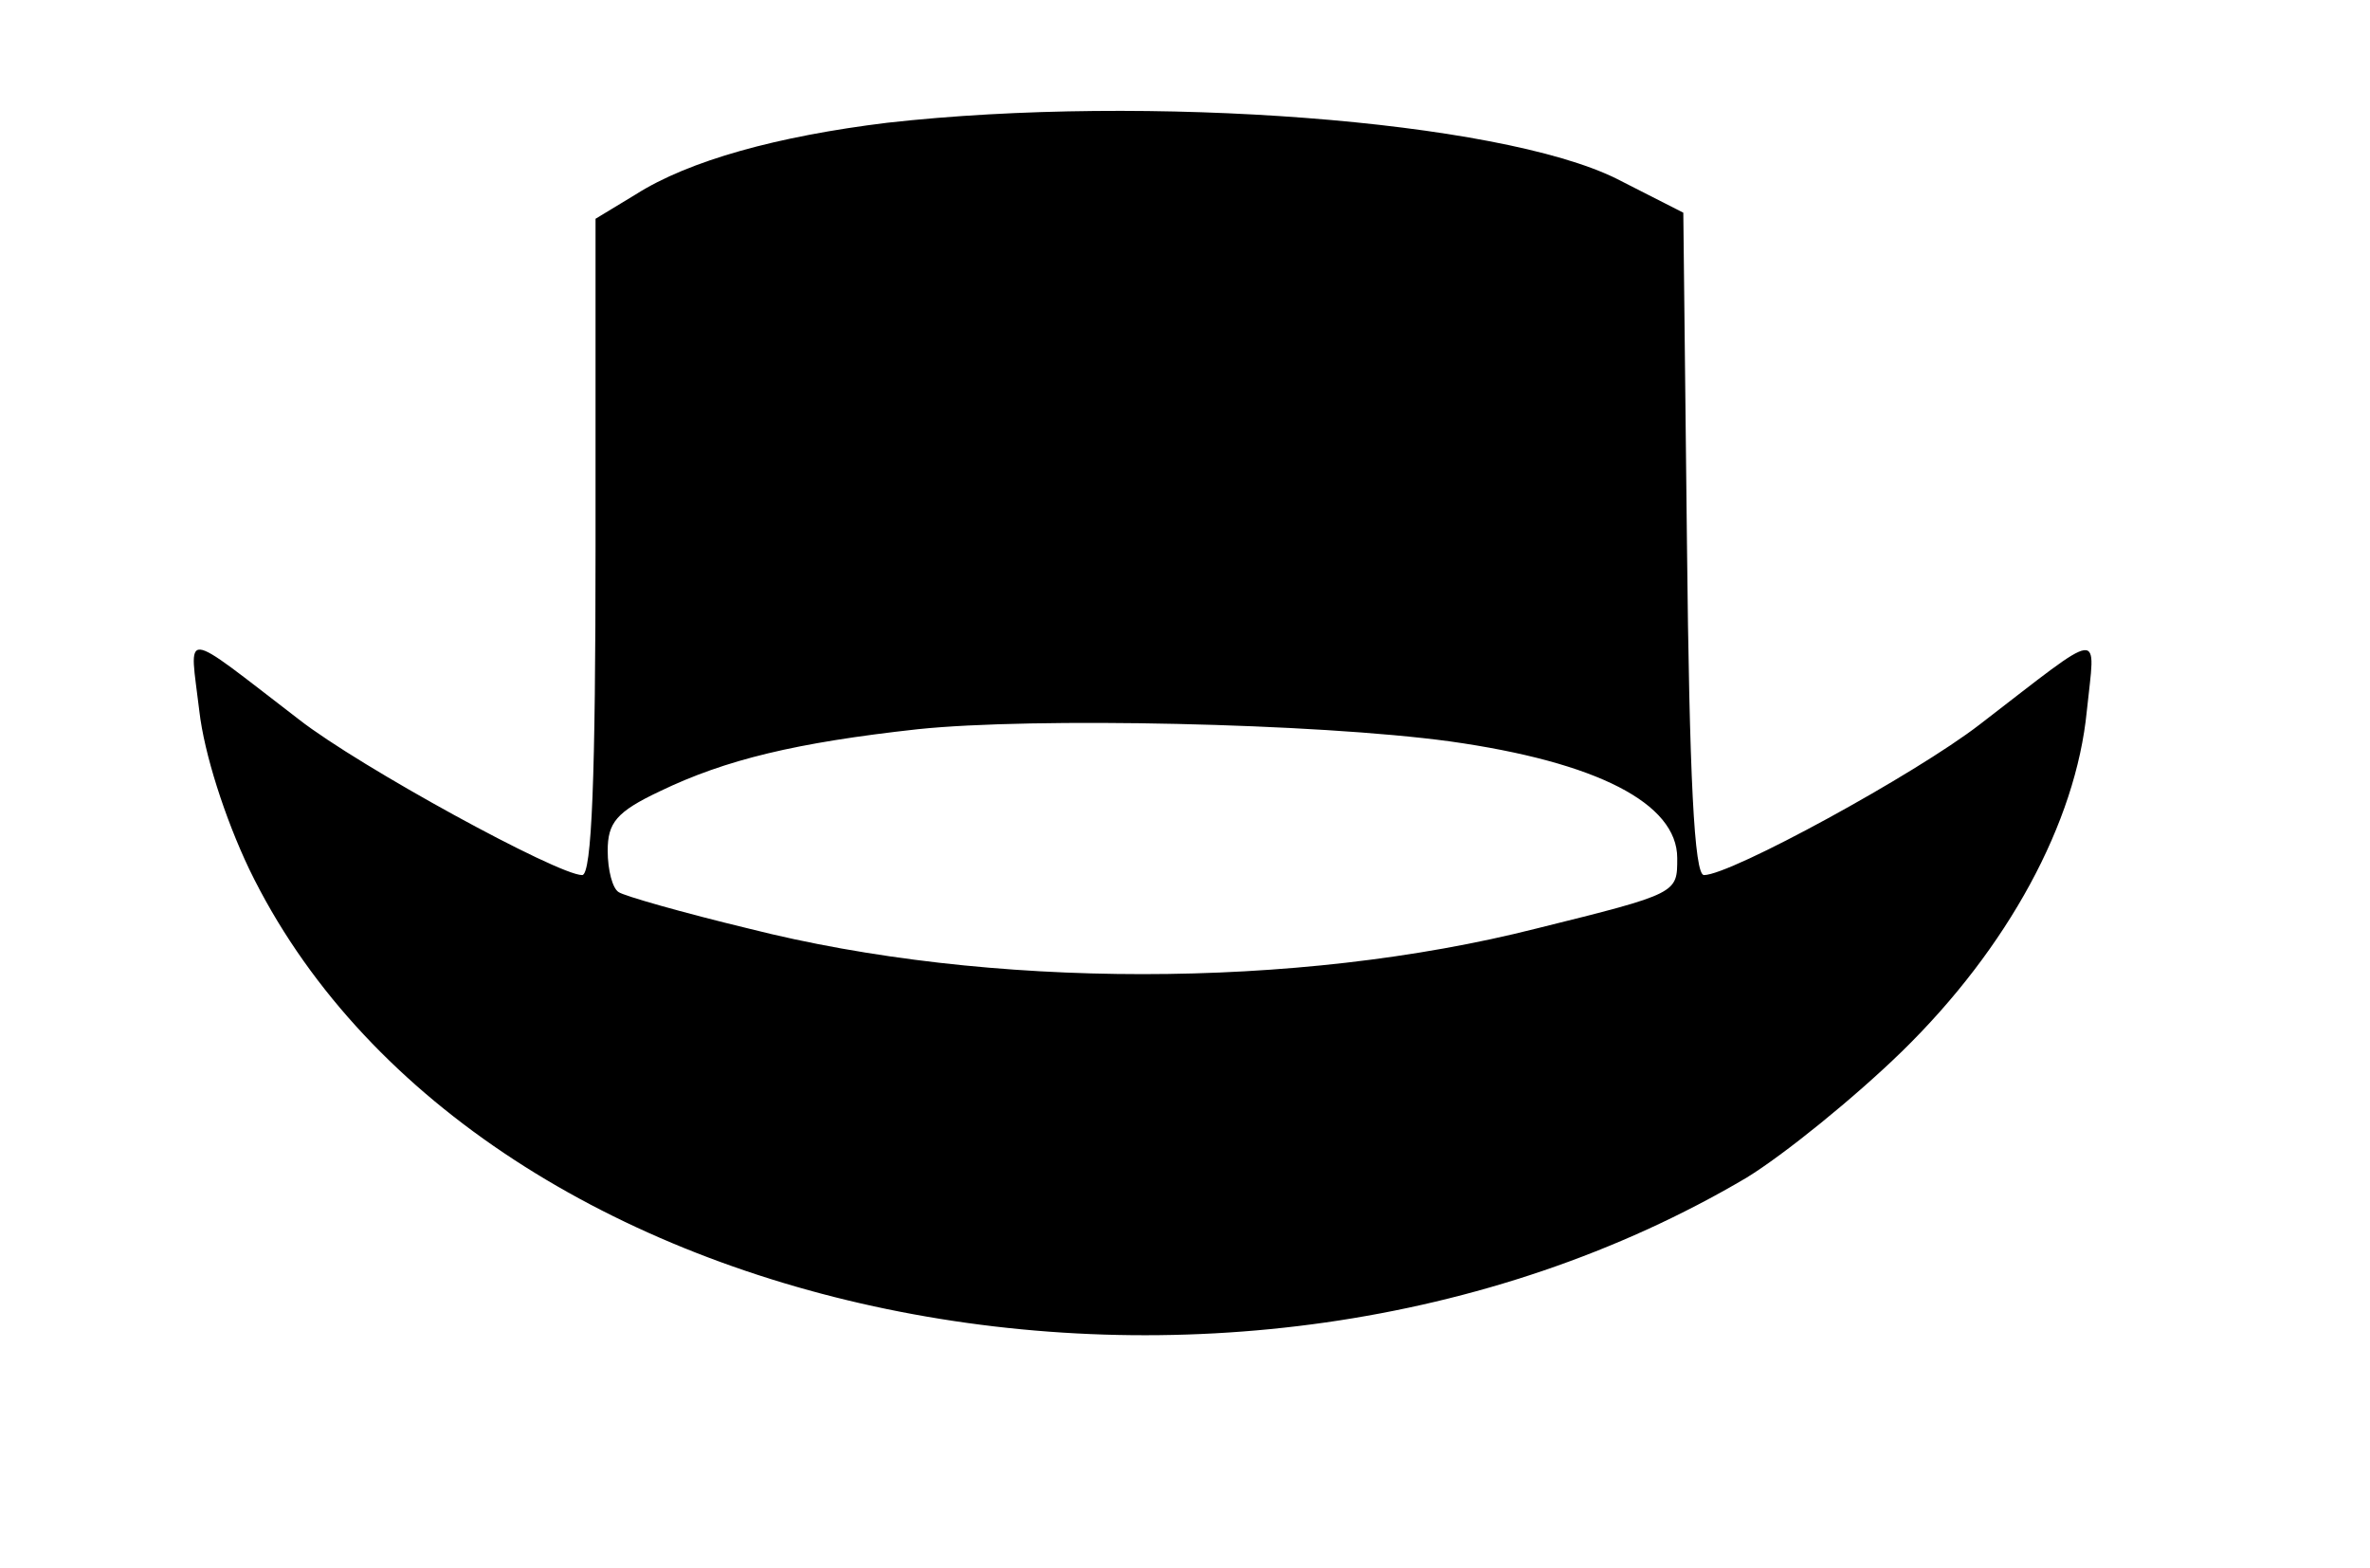
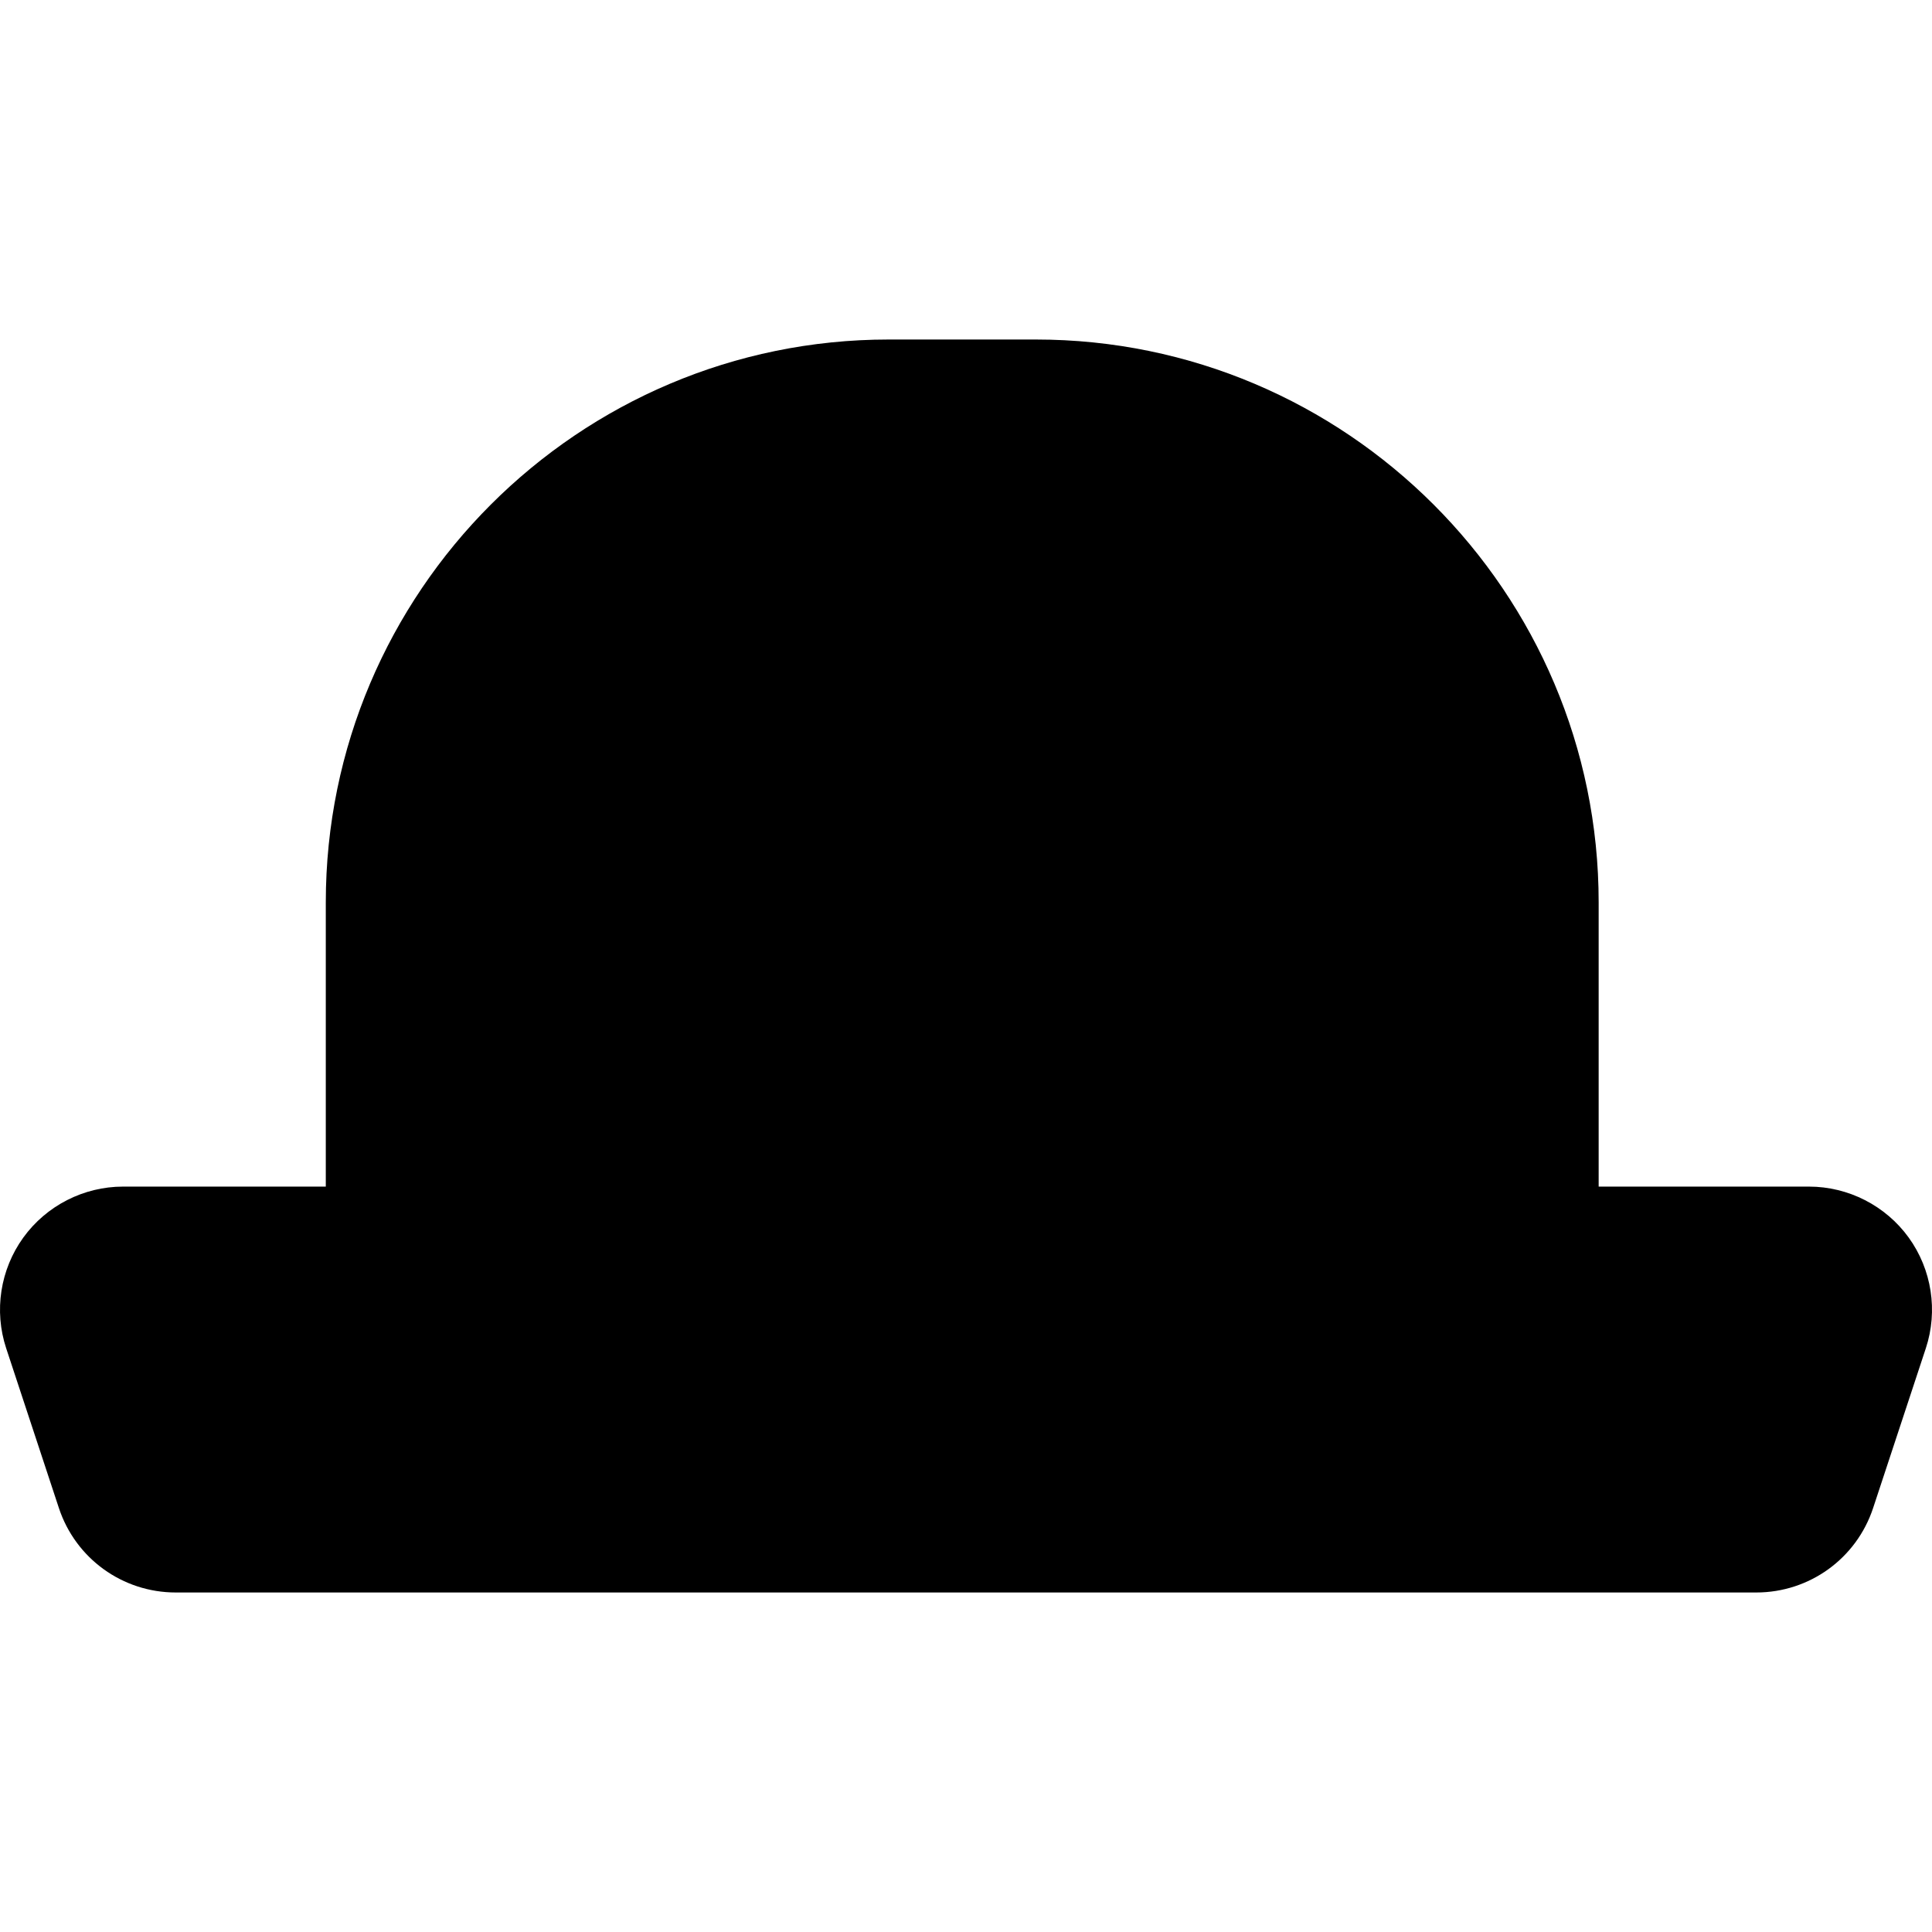
- <svg xmlns="http://www.w3.org/2000/svg" version="1.0" width="195pt" height="129pt" viewBox="0 0 195 129" preserveAspectRatio="xMidYMid meet">
-   <g transform="translate(0,129) scale(0.1,-0.1)" fill="#000000" stroke="none">
-     <path d="M730 1189 c-90 -11 -163 -31 -207 -59 l-33 -20 0 -270 c0 -188 -3 -270 -11 -270 -20 0 -183 89 -233 128 -99 76 -90 75 -82 7 4 -35 21 -88 41 -130 182 -376 807 -505 1232 -254 31 19 89 66 128 104 87 85 143 188 152 280 7 68 16 69 -88 -11 -53 -41 -205 -124 -227 -124 -8 0 -12 80 -14 273 l-3 272 -55 28 c-97 48 -386 70 -600 46z m463 -509 c121 -17 187 -51 187 -96 0 -29 1 -29 -116 -58 -197 -50 -451 -50 -648 0 -54 13 -103 27 -107 30 -5 3 -9 18 -9 34 0 23 7 32 43 49 54 26 112 40 212 51 95 10 328 5 438 -10z" />
+ <svg xmlns="http://www.w3.org/2000/svg" version="1.1" id="Capa_1" x="0px" y="0px" viewBox="0 0 221.519 221.519" style="enable-background:new 0 0 221.519 221.519;" xml:space="preserve">
+   <g>
+     <path d="M220.812,154.589L214.77,172.9c-1.911,5.796-7.297,9.691-13.402,9.691H20.152c-6.104,0-11.489-3.895-13.402-9.69  l-6.042-18.313c-1.415-4.288-0.681-9.032,1.965-12.691c2.646-3.659,6.922-5.844,11.438-5.844h23.244v-32.585  c0-35.588,28.952-64.54,64.54-64.54h16.864c35.588,0,64.54,28.952,64.54,64.54v32.585h24.111c4.516,0,8.791,2.185,11.438,5.844  C221.493,145.556,222.227,150.3,220.812,154.589z" />
  </g>
</svg>
